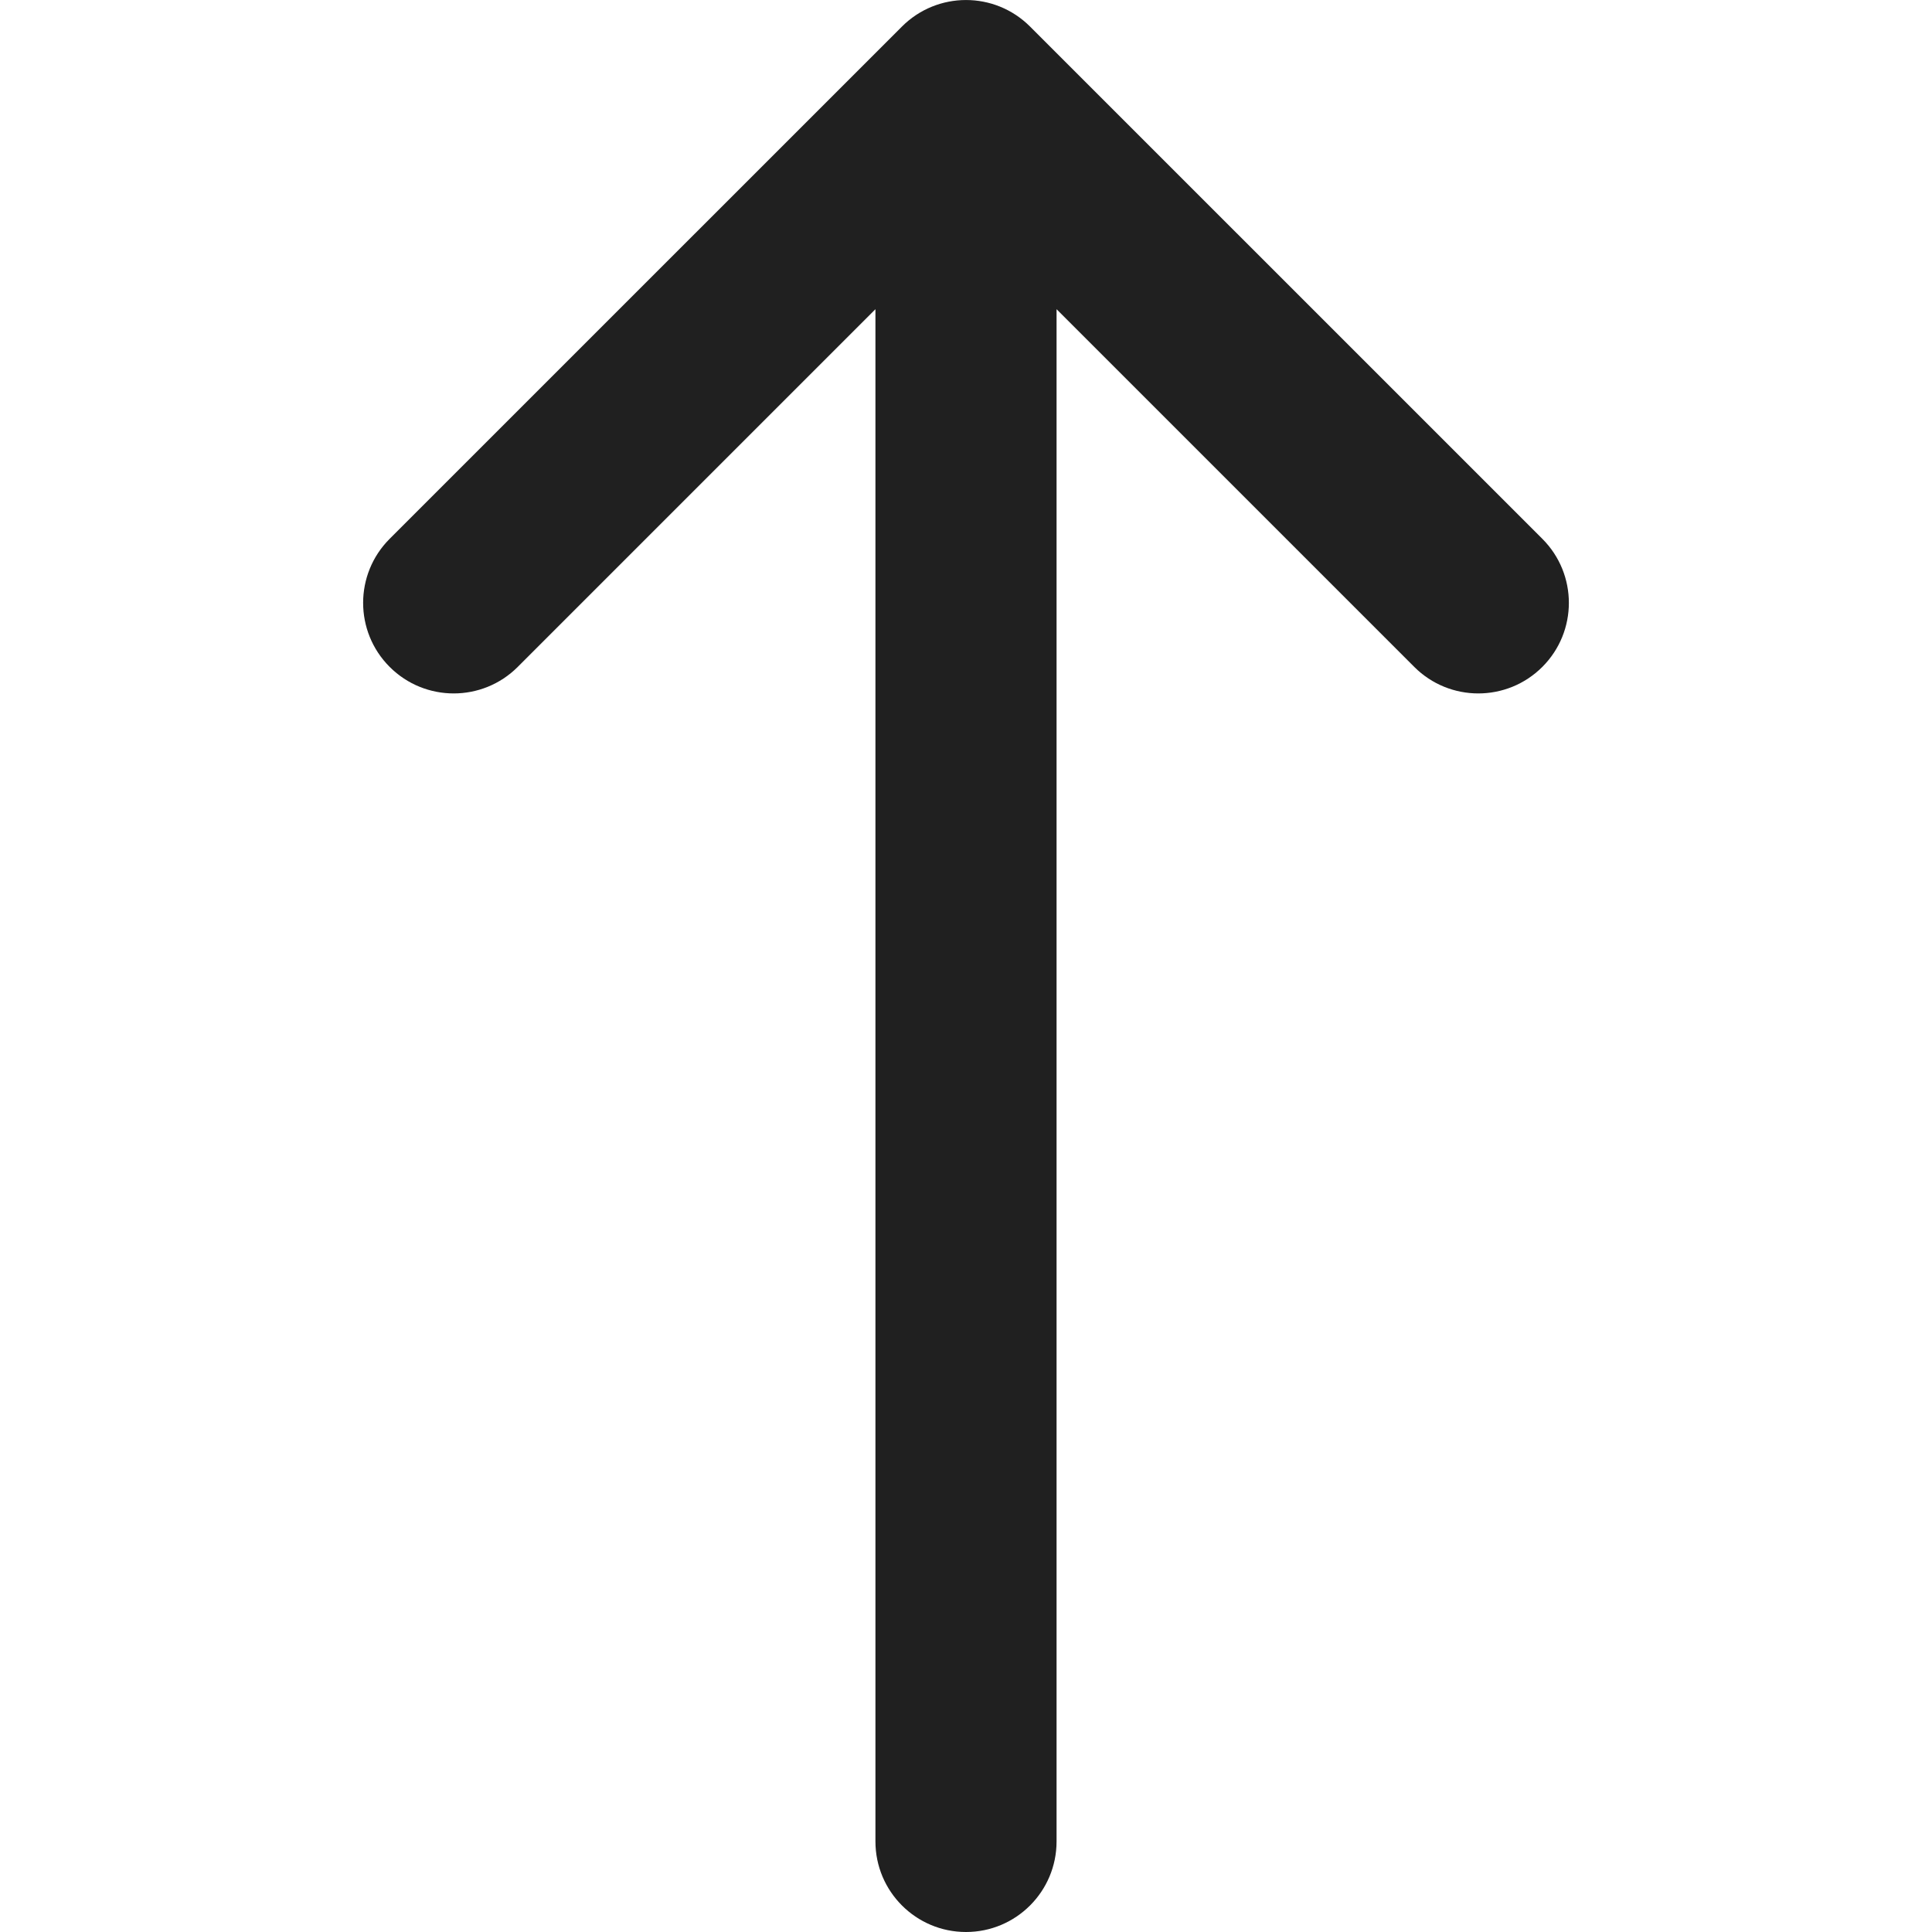
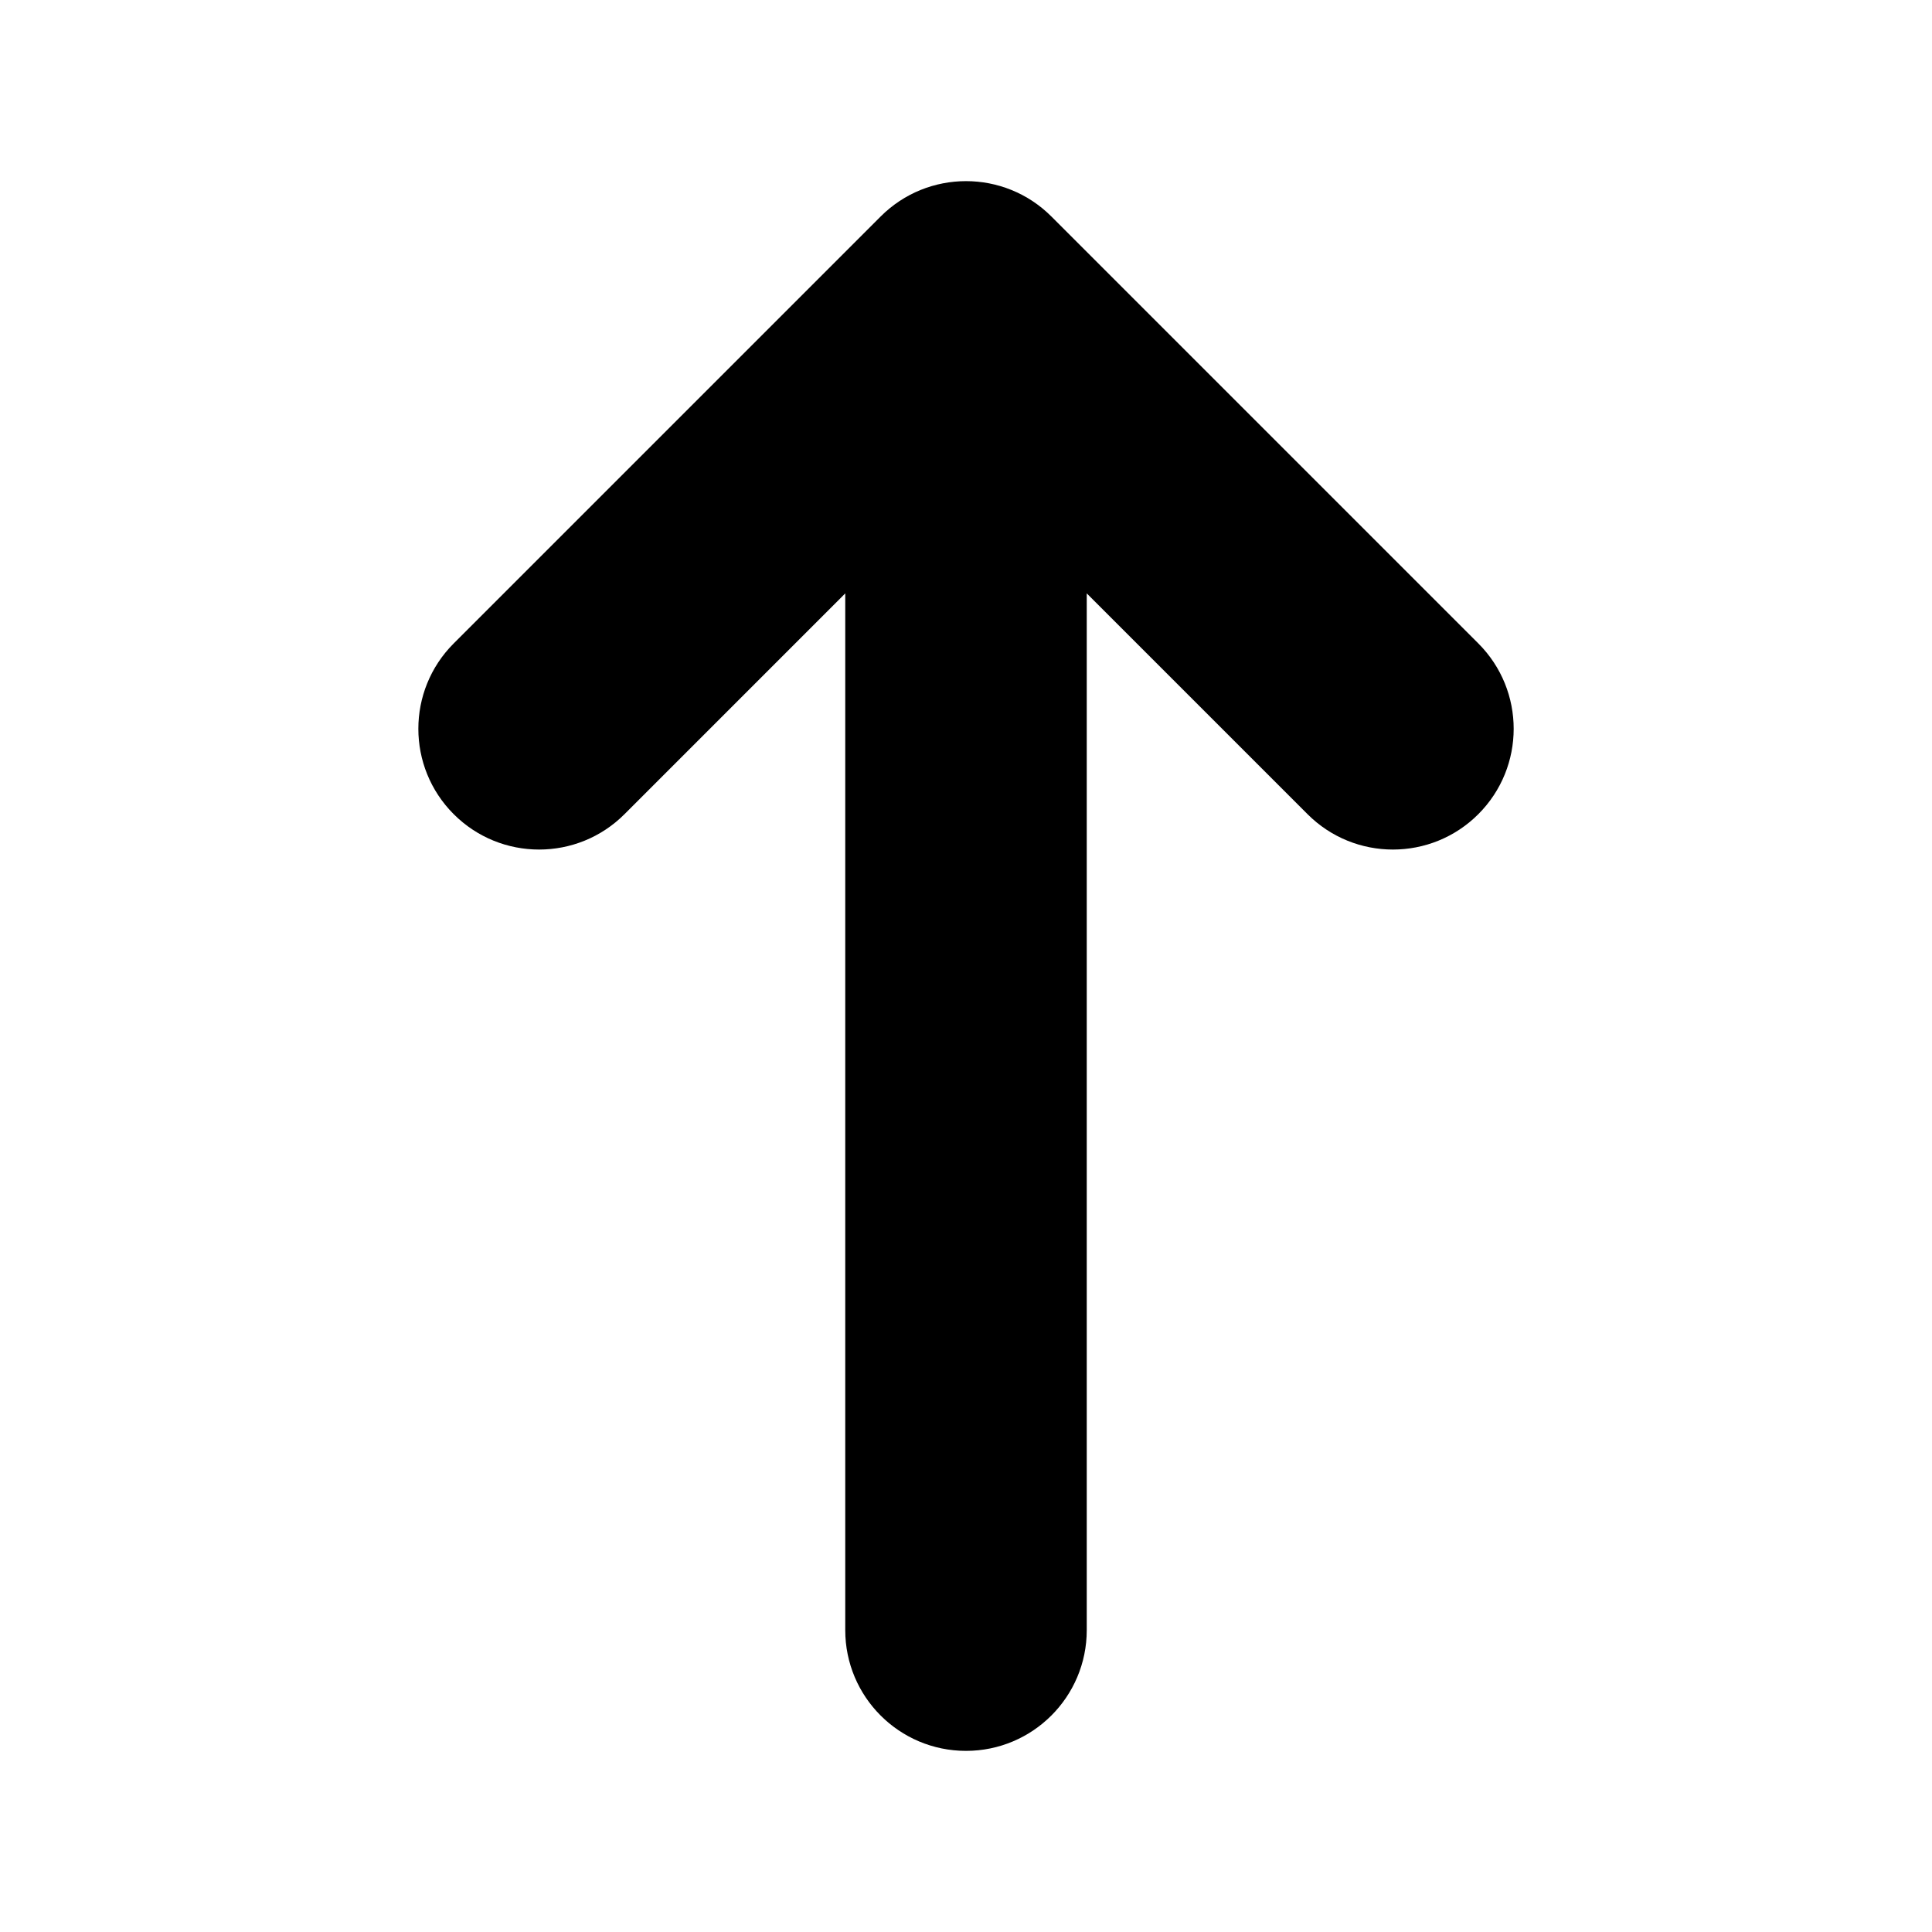
<svg xmlns="http://www.w3.org/2000/svg" width="64" height="64" viewBox="0 0 64 64">
  <defs>
    <clipPath id="clip-arrow-up">
      <rect width="64" height="64" />
    </clipPath>
  </defs>
  <g id="arrow-up" clip-path="url(#clip-arrow-up)">
-     <path id="path-arrow-up" d="M698-54.757V-4a3,3,0,0,0,3,3,3,3,0,0,0,3-3V-54.757l11.849,11.849a3,3,0,0,0,4.243,0,3,3,0,0,0,0-4.243L703.121-64.121a3,3,0,0,0-4.242,0L681.908-47.151a3,3,0,0,0,0,4.243,3,3,0,0,0,4.243,0Z" transform="translate(-669 65)" fill="#202020" fill-rule="evenodd" />
+     <path id="path-arrow-up" d="M14.141-38.343V-4a4,4,0,0,0,4,4,4,4,0,0,0,4-4V-38.343l7.314,7.314a4,4,0,0,0,5.657,0,4,4,0,0,0,0-5.657L20.97-50.828a4,4,0,0,0-5.657,0L1.171-36.686a4,4,0,0,0,0,5.657,4,4,0,0,0,5.657,0Z" transform="translate(13.859 58)" fill-rule="evenodd" />
  </g>
</svg>
